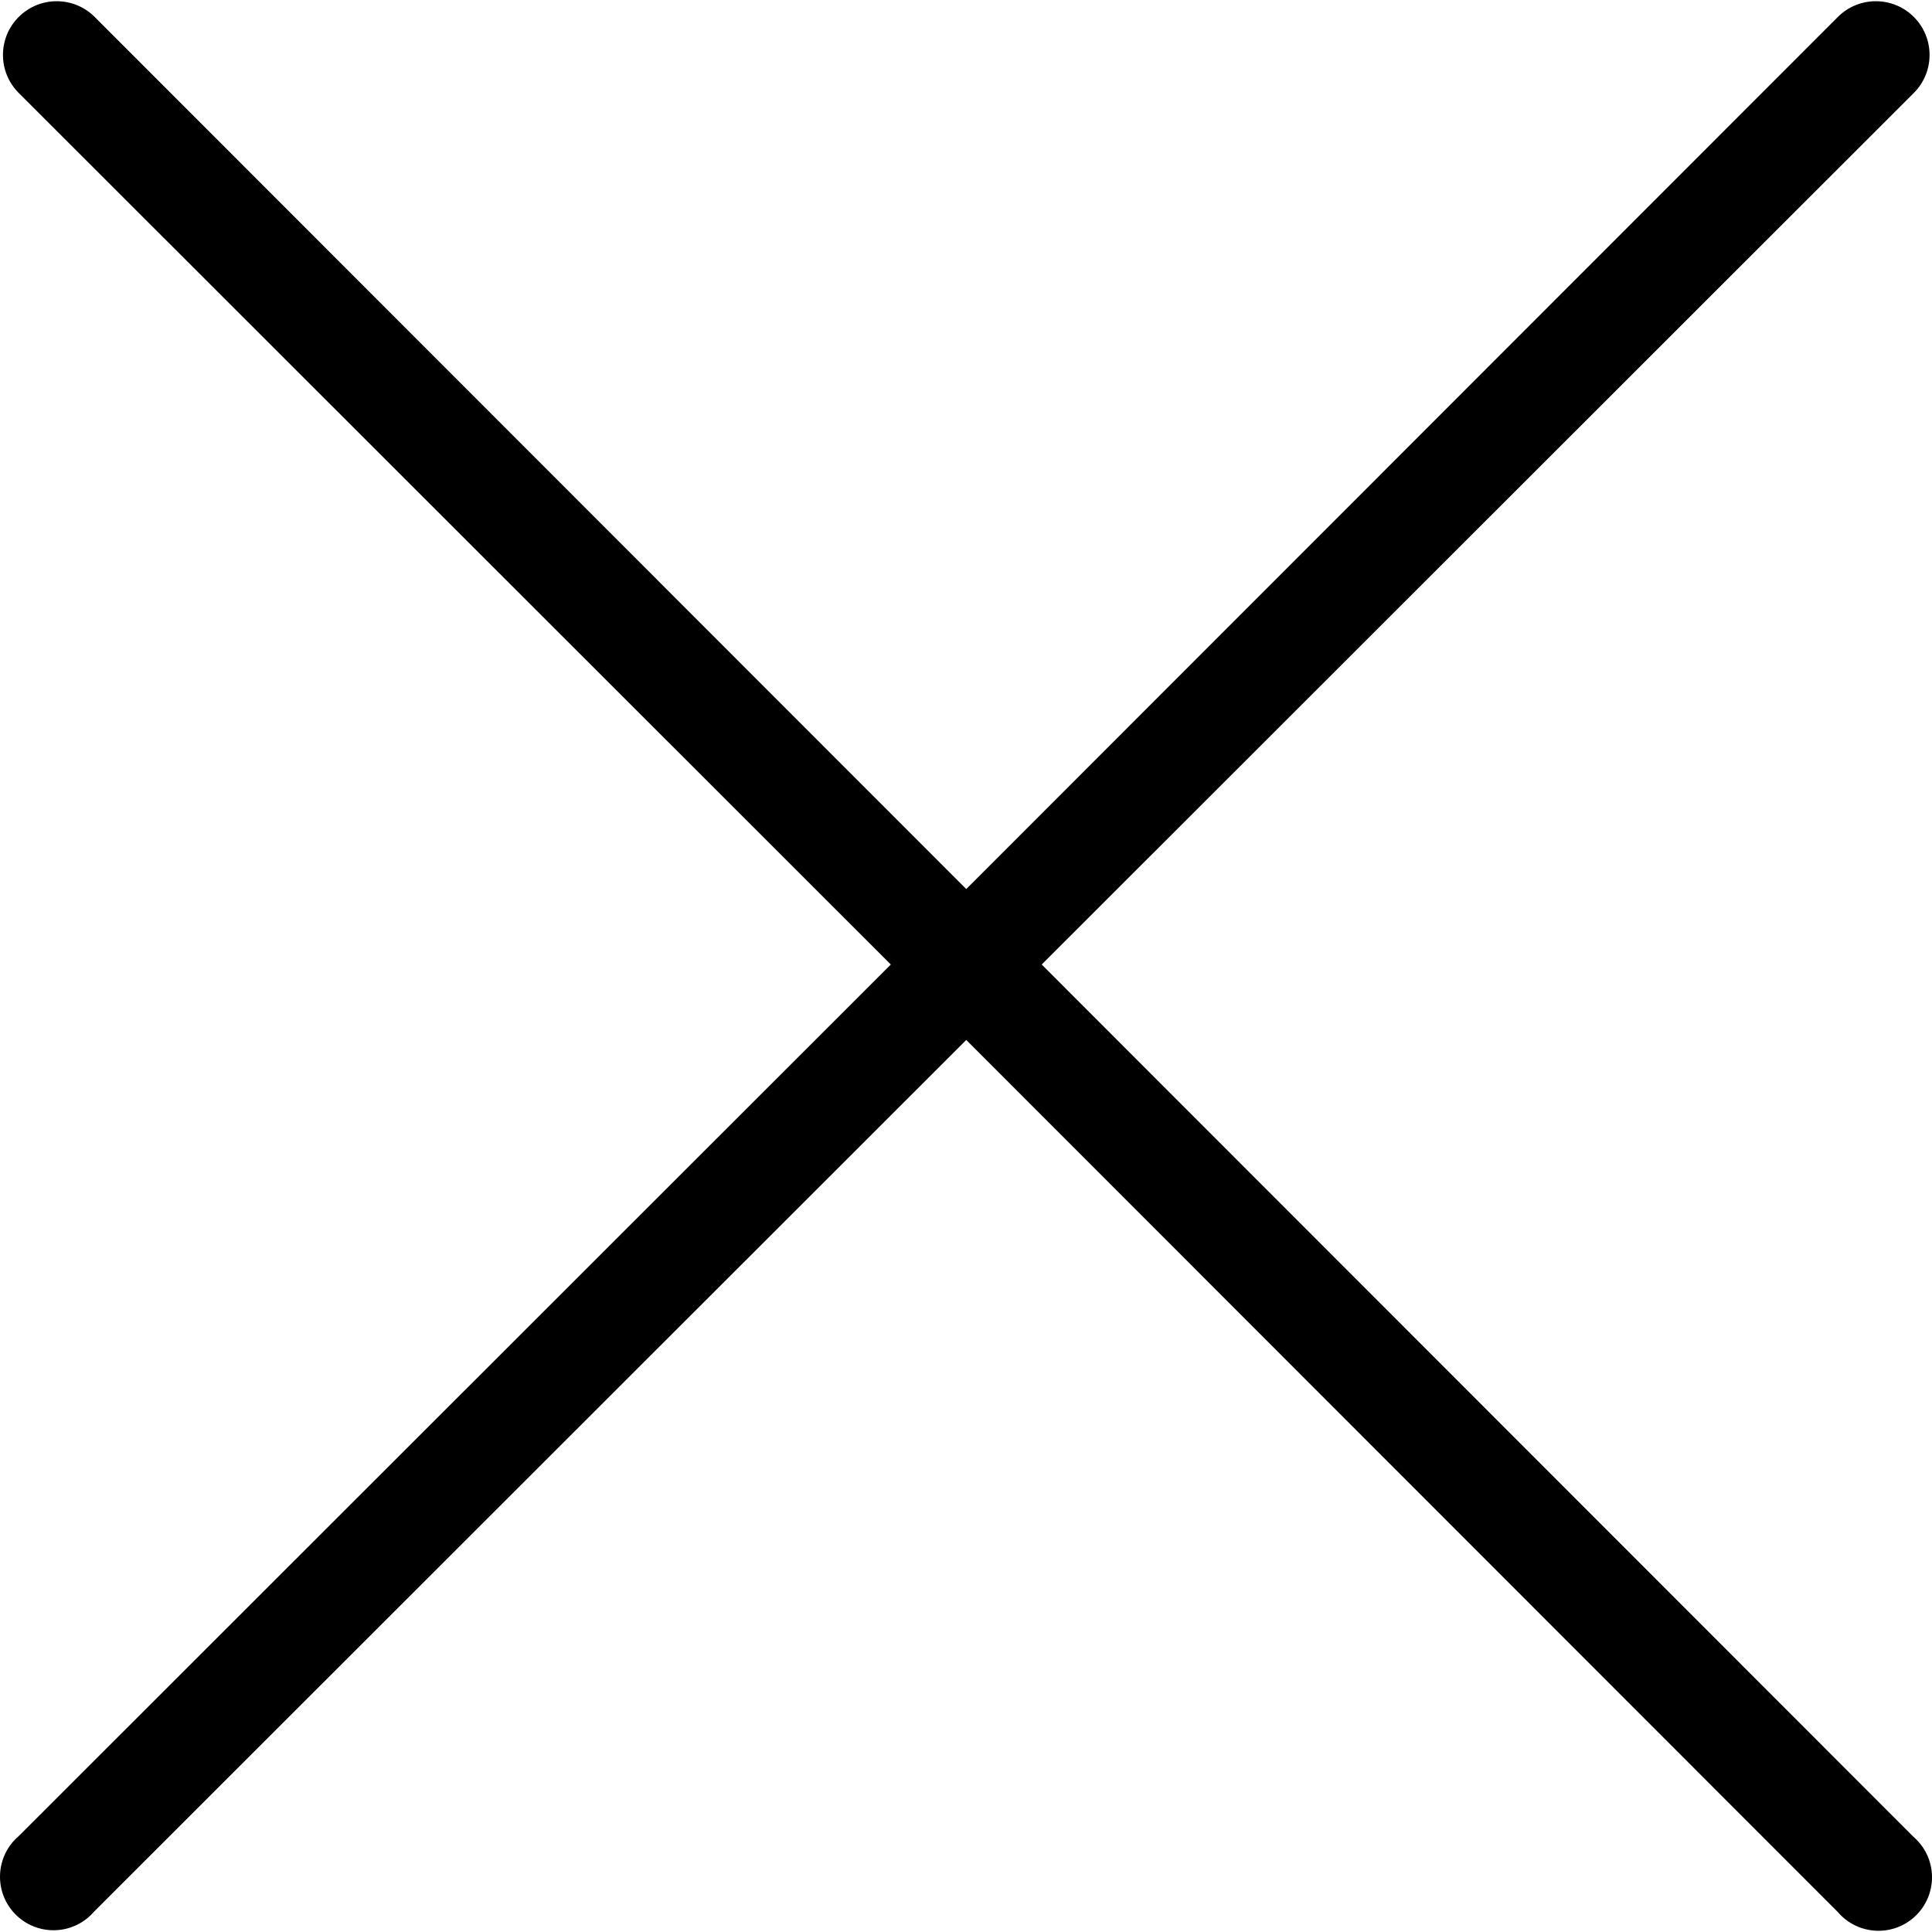
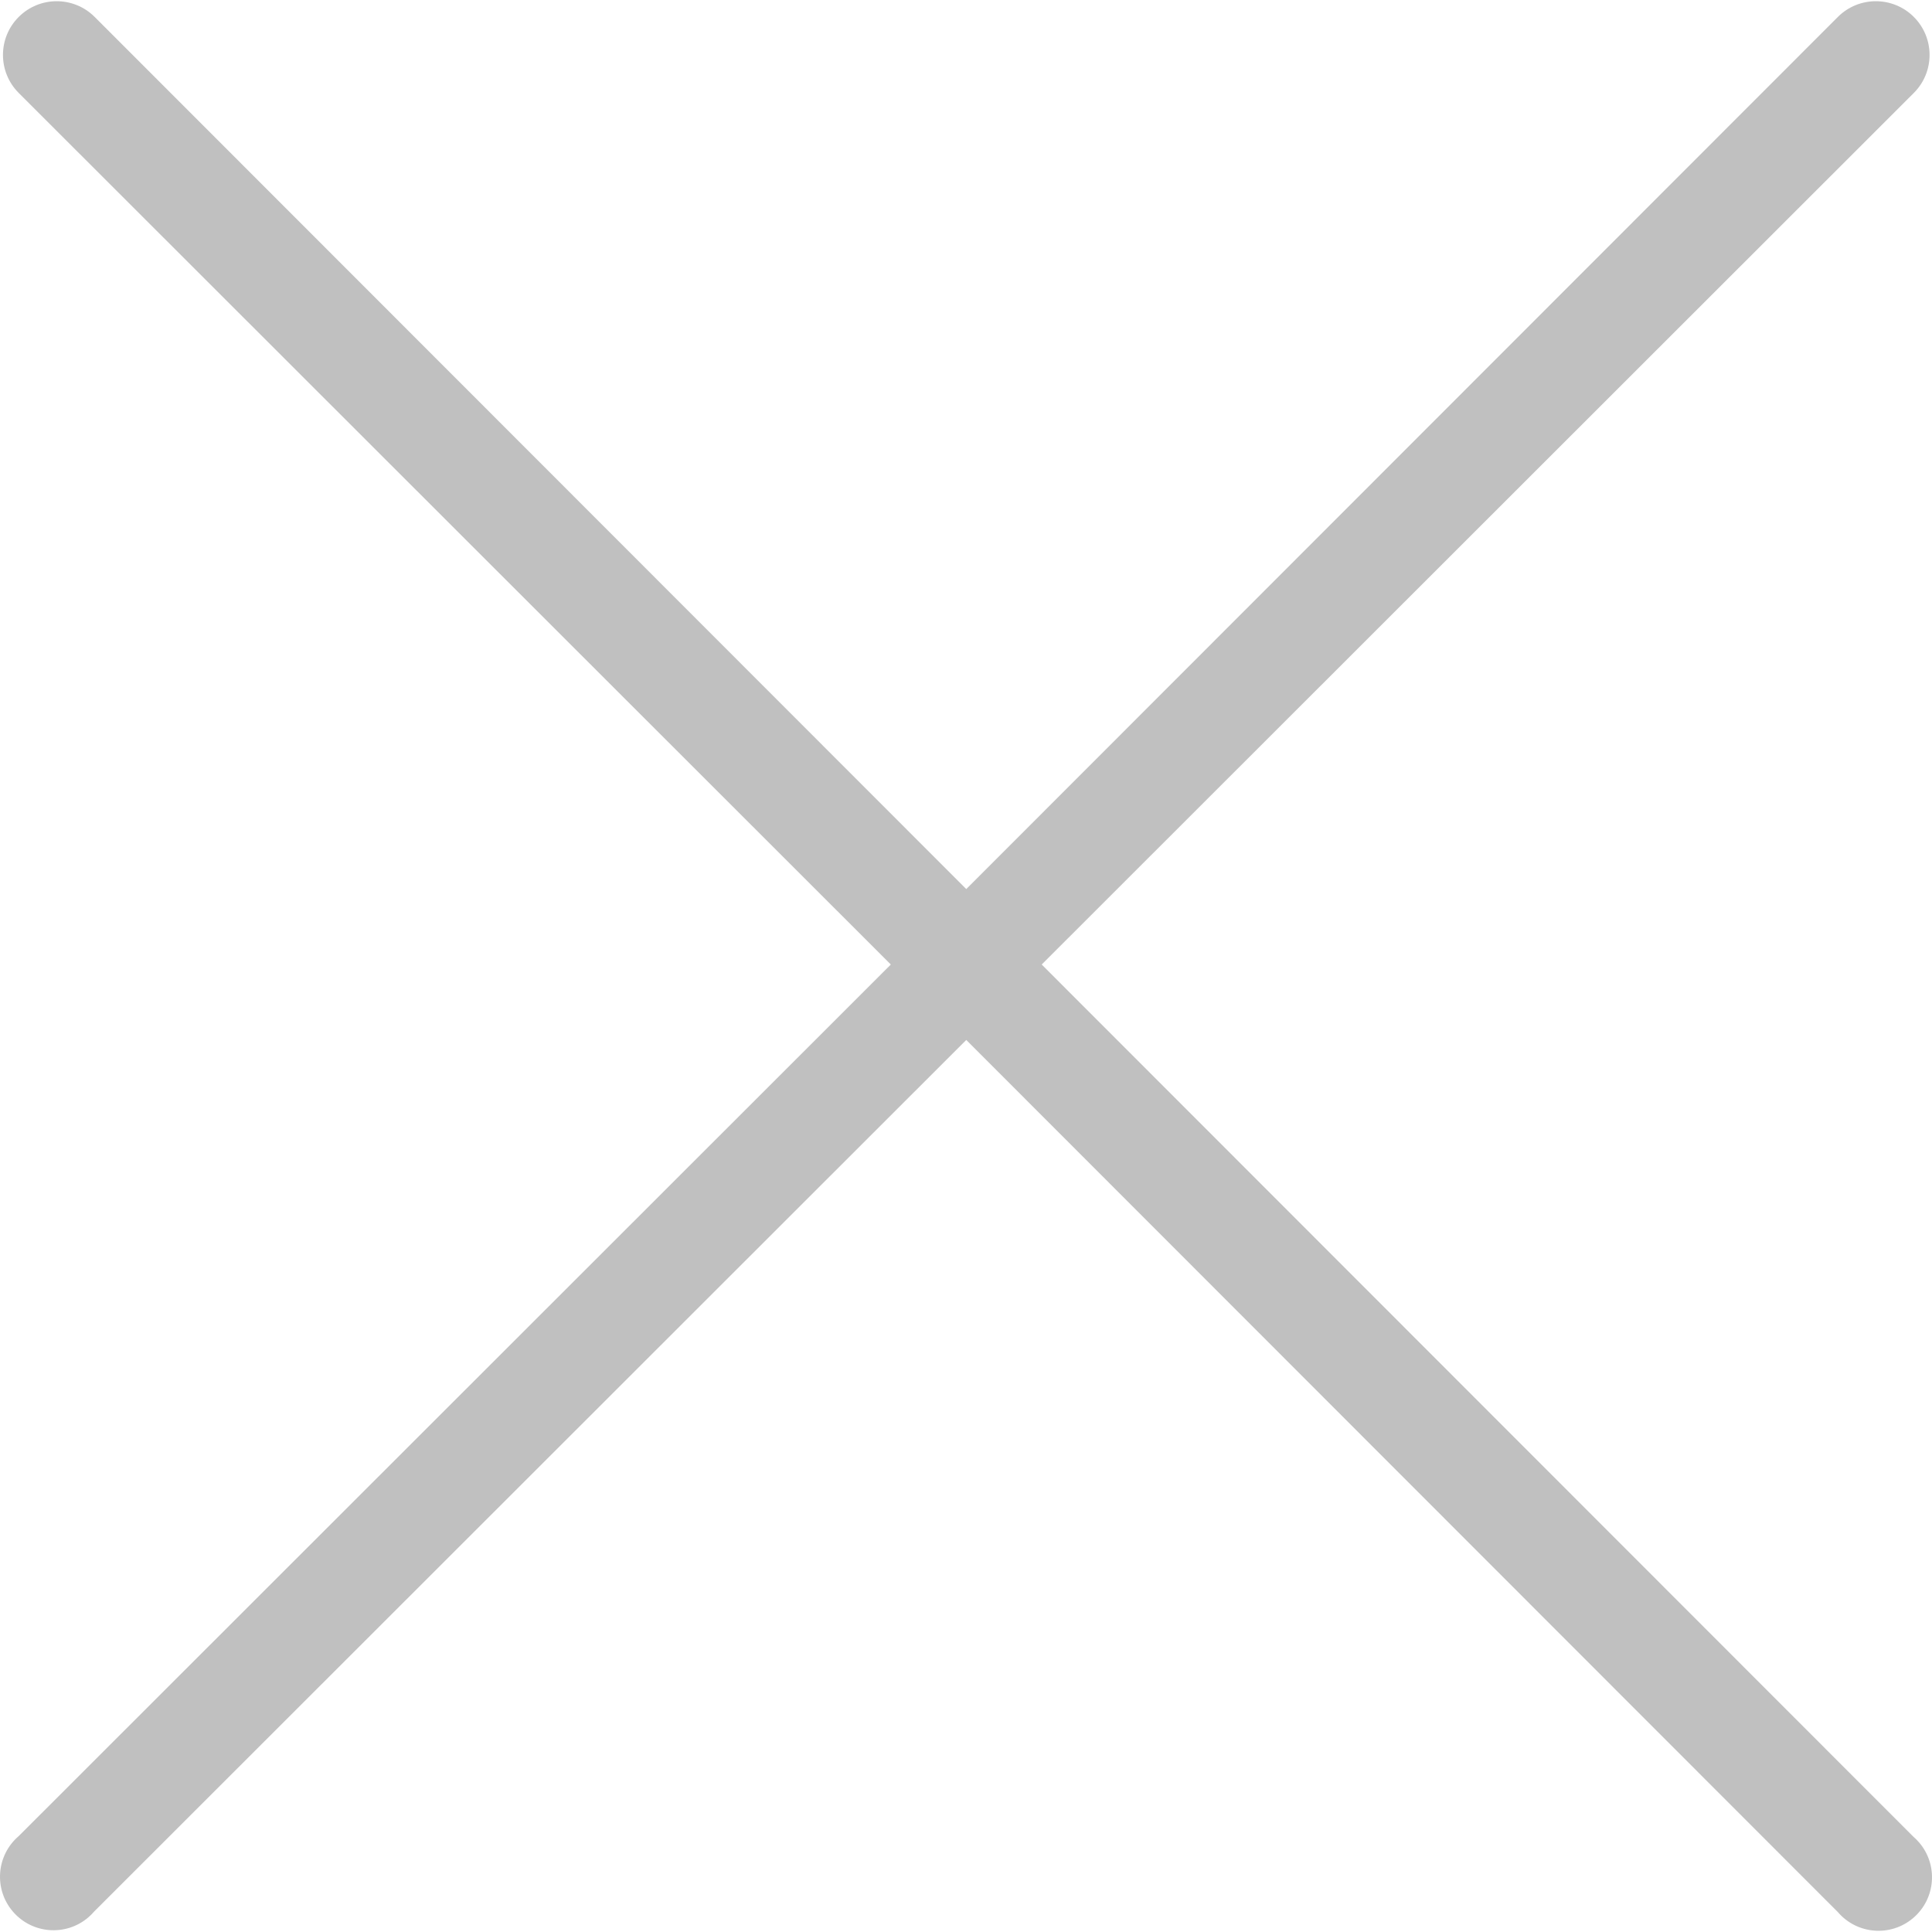
<svg xmlns="http://www.w3.org/2000/svg" version="1.1" id="Capa_1" x="0px" y="0px" viewBox="0 0 513.552 513.552" style="enable-background:new 0 0 513.552 513.552;" xml:space="preserve">
  <g>
    <g>
-       <path d="M510.132,489.755c-0.476-0.556-0.995-1.075-1.552-1.552L276.9,256.382l231.822-231.68c5.577-5.577,5.577-14.619,0-20.196     c-5.577-5.577-14.619-5.577-20.196,0l-231.68,231.822L25.167,4.506c-5.577-5.577-14.619-5.577-20.196,0s-5.577,14.619,0,20.196     l231.822,231.68L4.972,488.062c-5.966,5.109-6.661,14.087-1.552,20.053c5.109,5.966,14.087,6.661,20.053,1.552     c0.556-0.476,1.075-0.995,1.552-1.552l231.822-231.68l231.68,231.822c5.109,5.966,14.087,6.661,20.053,1.552     C514.546,504.699,515.241,495.721,510.132,489.755z" fill="#000" />
+       <path d="M510.132,489.755c-0.476-0.556-0.995-1.075-1.552-1.552L276.9,256.382l231.822-231.68c5.577-5.577,5.577-14.619,0-20.196     c-5.577-5.577-14.619-5.577-20.196,0l-231.68,231.822L25.167,4.506c-5.577-5.577-14.619-5.577-20.196,0s-5.577,14.619,0,20.196     l231.822,231.68L4.972,488.062c-5.966,5.109-6.661,14.087-1.552,20.053c5.109,5.966,14.087,6.661,20.053,1.552     c0.556-0.476,1.075-0.995,1.552-1.552l231.822-231.68l231.68,231.822c5.109,5.966,14.087,6.661,20.053,1.552     C514.546,504.699,515.241,495.721,510.132,489.755z" fill="#C0C0C0" />
    </g>
  </g>
</svg>
